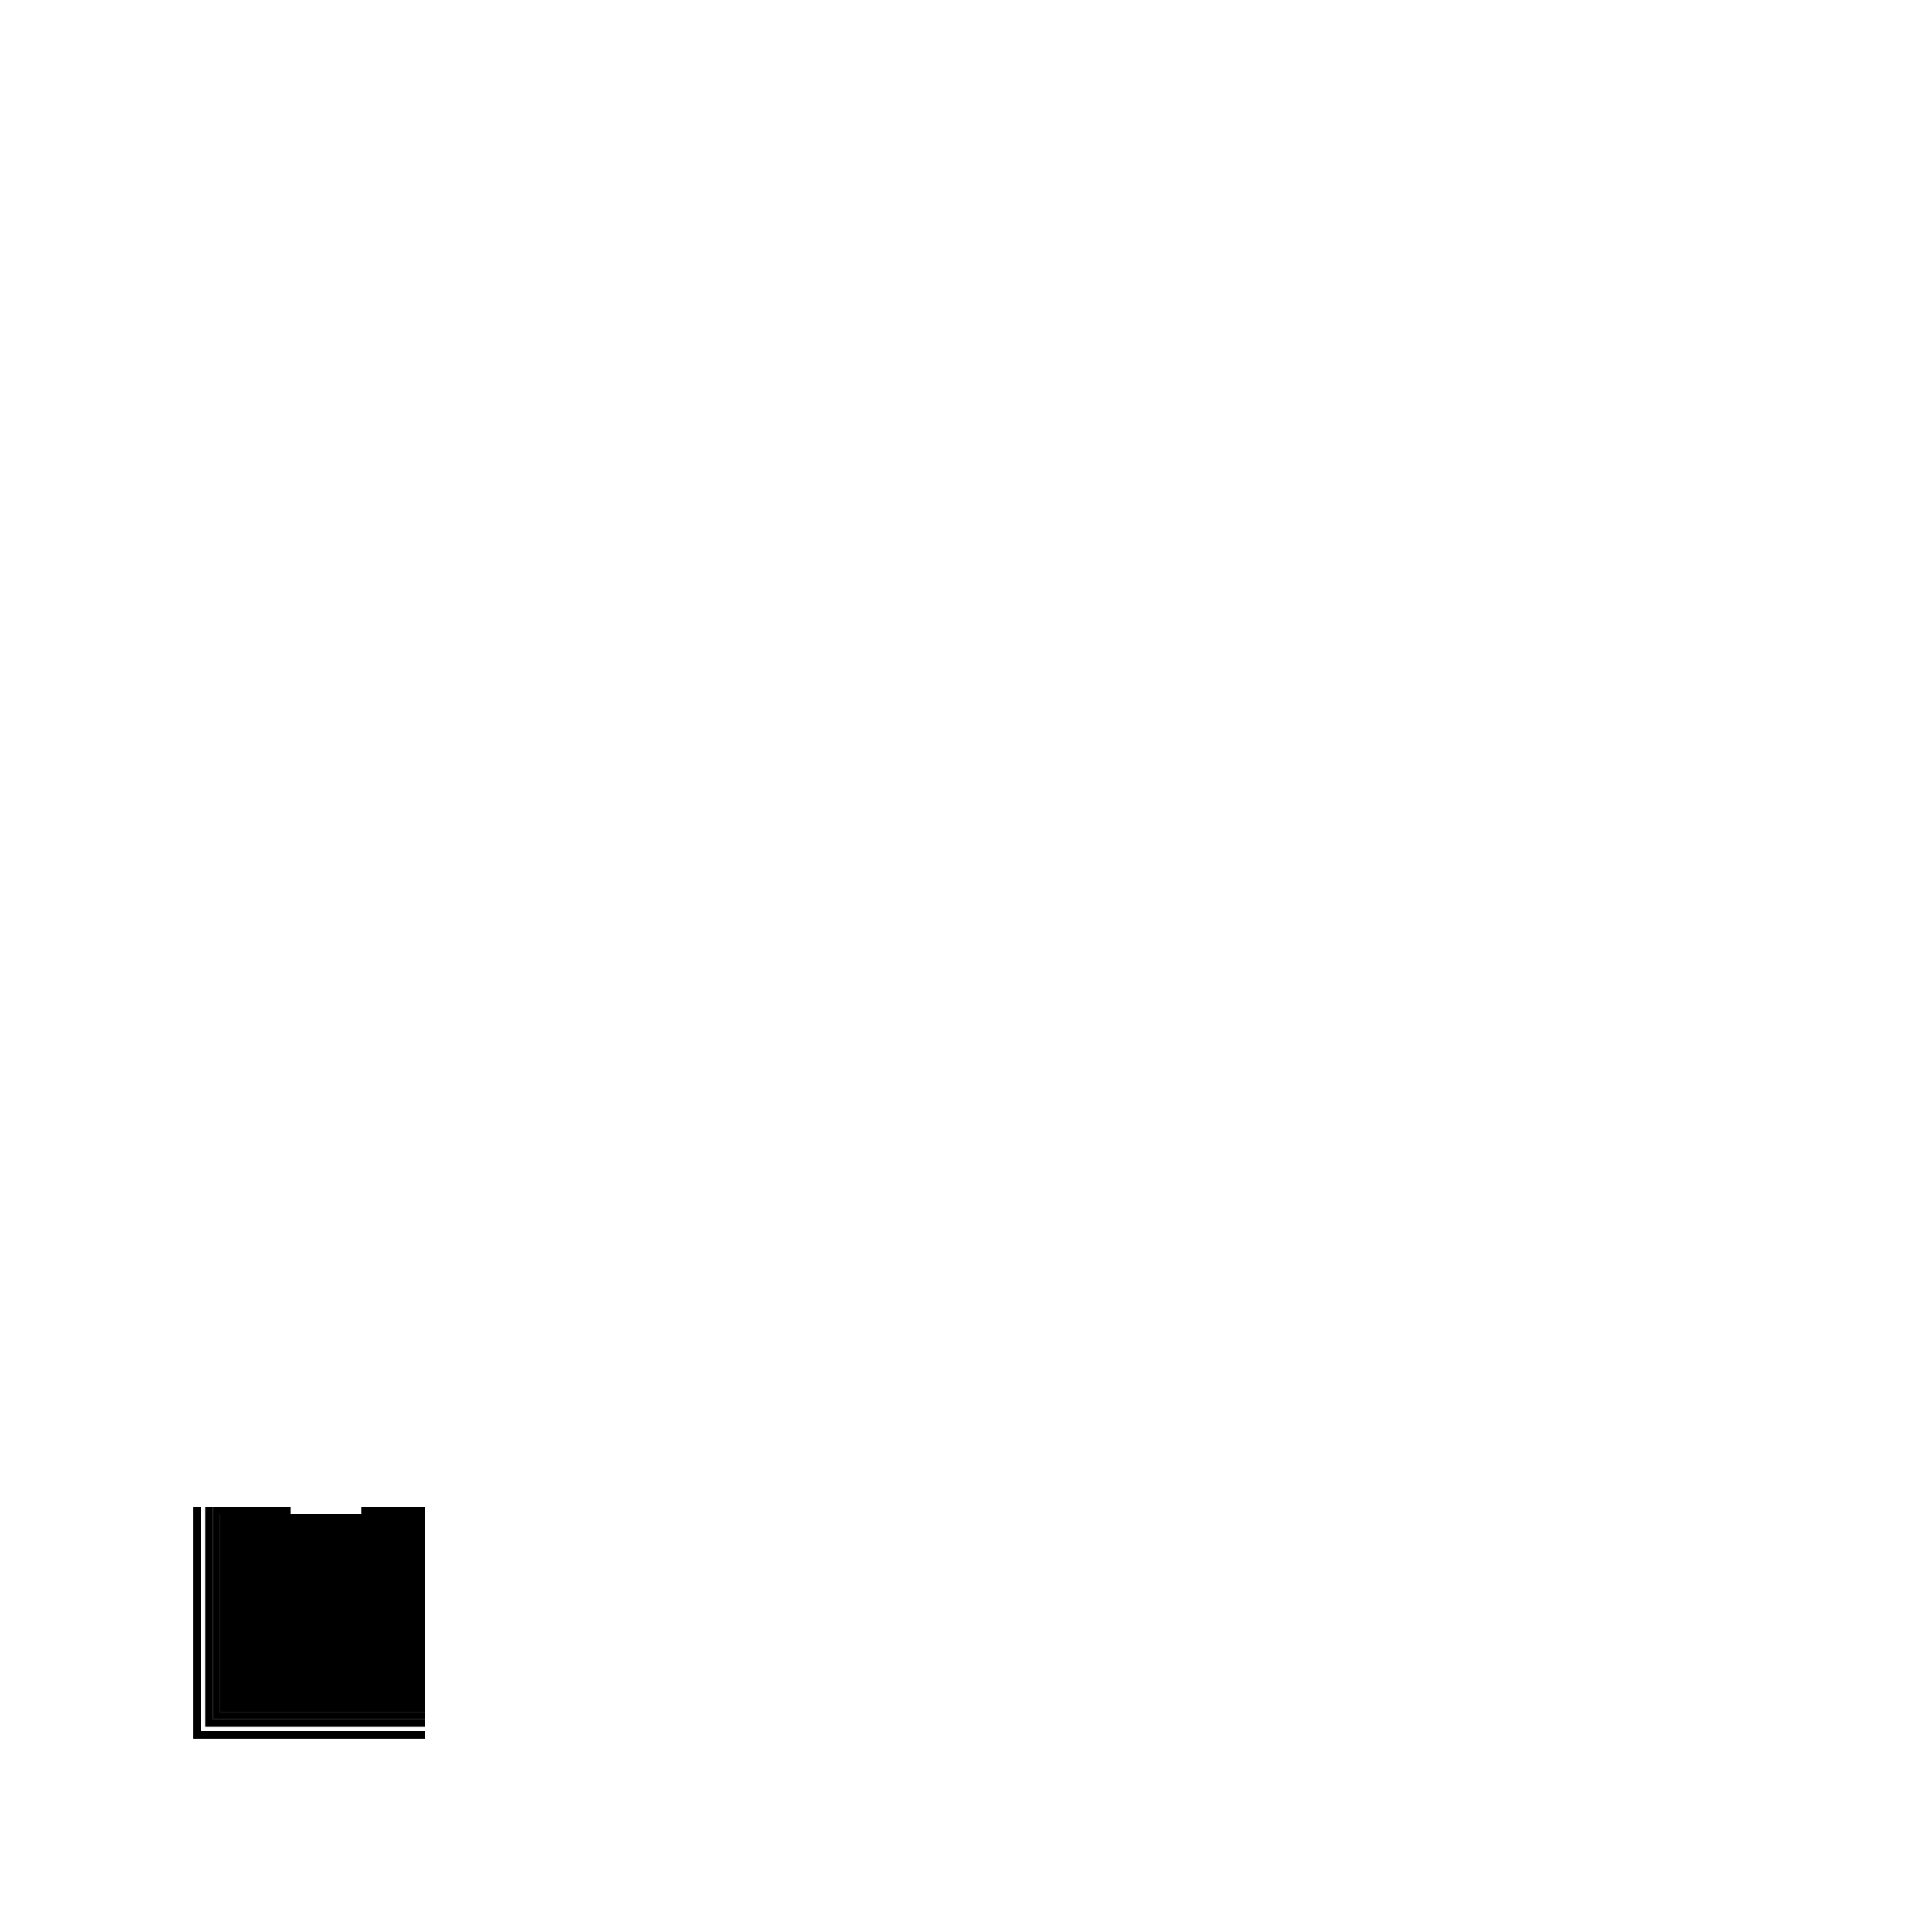
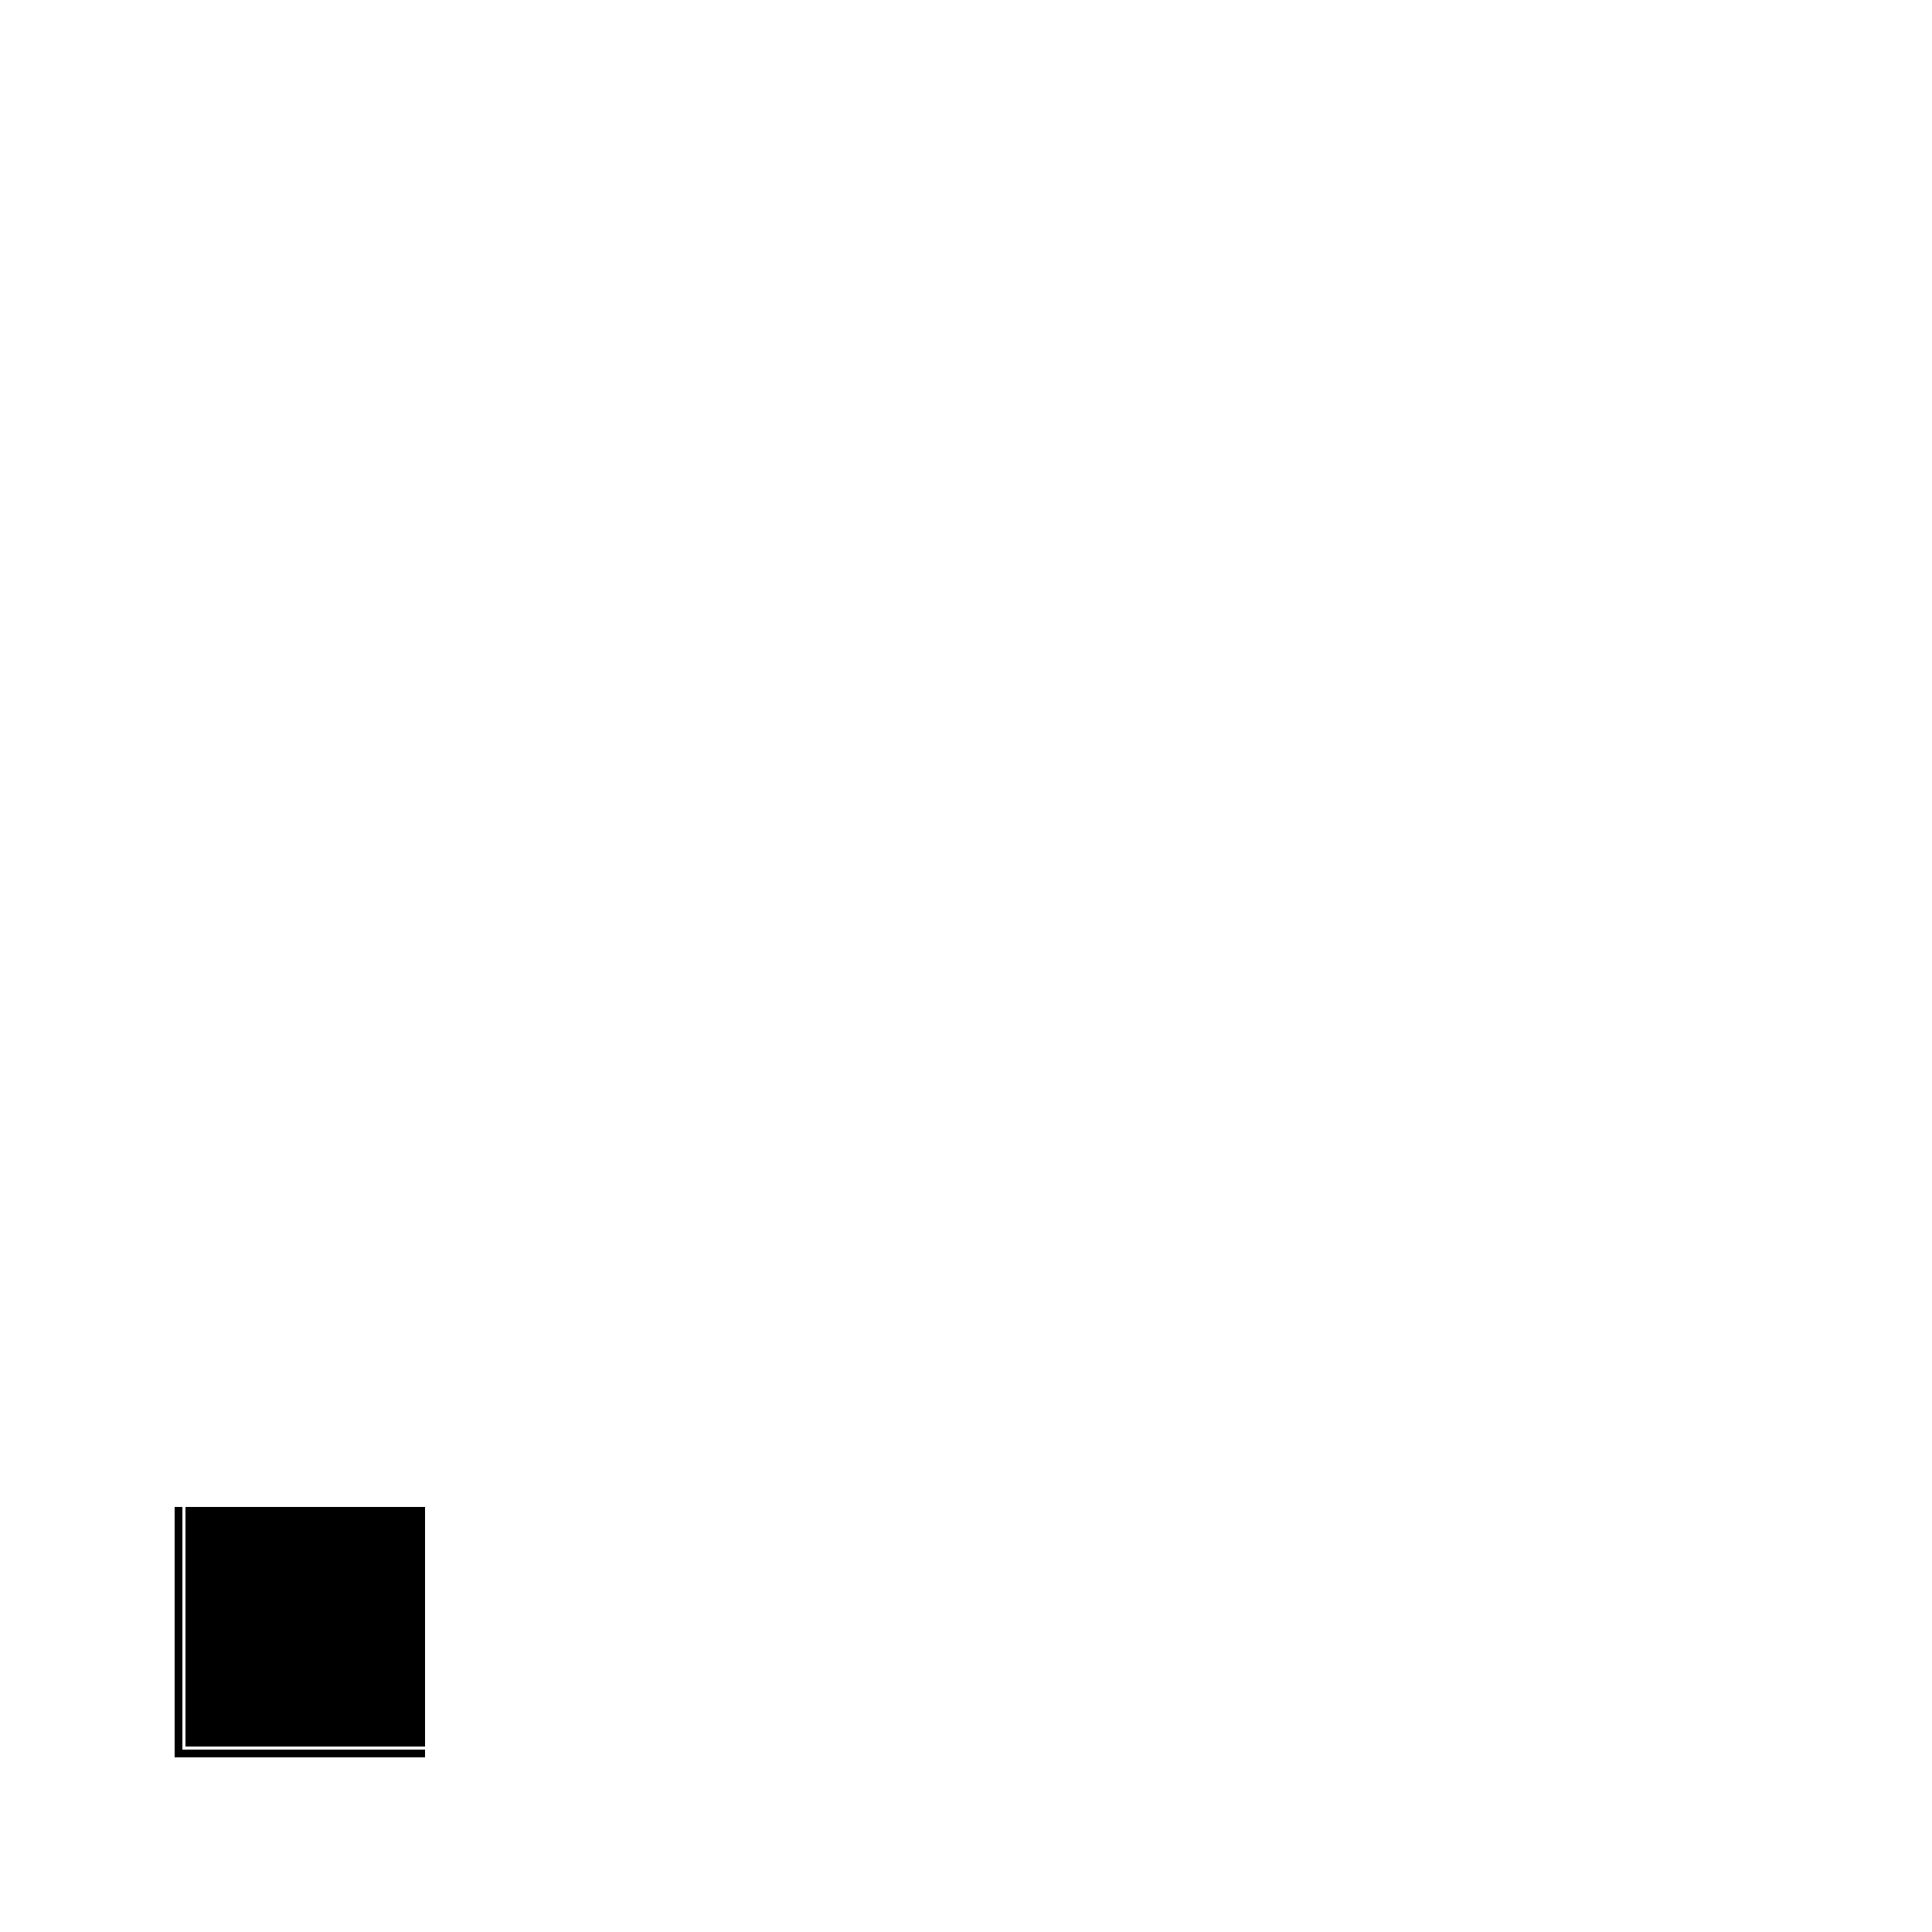
- <svg xmlns="http://www.w3.org/2000/svg" xmlns:ns1="http://www.ifcopenshell.org/ns" width="250mm" height="250mm" viewBox="0 0 250 250">
+ <svg xmlns="http://www.w3.org/2000/svg" xmlns:ns1="http://www.ifcopenshell.org/ns" width="500mm" height="500mm" viewBox="0 0 500 500">
  <defs>
    <marker id="arrowend" markerWidth="10" markerHeight="7" refX="10" refY="3.5" orient="auto">
      <polygon points="0 0, 10 3.5, 0 7" />
    </marker>
    <marker id="arrowstart" markerWidth="10" markerHeight="7" refX="0" refY="3.5" orient="auto">
      <polygon points="10 0, 0 3.5, 10 7" />
    </marker>
  </defs>
-   <g ns1:name="Elevation 01_CON_PLG_00_begane_grond" class="section" ns1:plane="[[1.000000,0.000000,0.000000,0.000000],[0.000000,1.000000,0.000000,0.000000],[0.000000,0.000000,1.000000,0.000000],[0.000000,0.000000,0.000000,1.000000]]" ns1:matrix3="[[10.000000,0.000000,25.000010],[0.000000,10.000000,225.000006],[0.000000,0.000000,1.000000]]">
-     <g id="product-bdd2c04b-301b-437f-b5b4-c152c73b62ad" class="IfcSlab material-null projection" ns1:name="Cementdekvloer 70" ns1:guid="2zqi1BC1j3VxMqmLB7EsAj">
-       <path d="M28.45,221.55 L55,221.55" />
-       <path d="M55,195 L55,195" />
-       <path d="M46.739,195 L37.604,195" />
-       <path d="M55,221.55 L55,195" />
+   <g ns1:name="Elevation 01_CON_PLG_00_begane_grond" class="section" ns1:plane="[[1.000000,0.000000,0.000000,0.000000],[0.000000,1.000000,0.000000,0.000000],[0.000000,0.000000,1.000000,0.000000],[0.000000,0.000000,0.000000,1.000000]]" ns1:matrix3="[[20.000000,0.000000,50.000020],[0.000000,20.000000,450.000011],[0.000000,0.000000,1.000000]]">
+     <g id="product-2de96125-daa6-4473-85a5-751c95fe6f49" class="IfcSlab material-gewapendbetontpg projection" ns1:name="beton_200" ns1:guid="0jwM4bsgP4SuMbTHoL$cz9">
+       <path d="M110,391.8 L110,391.8" />
    </g>
-     <g id="product-2de96125-daa6-4473-85a5-751c95fe6f49" class="IfcSlab material-gewapendbeton projection" ns1:name="beton_200" ns1:guid="0jwM4bsgP4SuMbTHoL$cz9">
-       <path d="M55,222.441 L55,222.441" />
-       <path d="M55,222.441 L55,221.55" />
+     <g id="product-bdd2c04b-301b-437f-b5b4-c152c73b62ad" class="IfcSlab material-ongewapendbeton projection" ns1:name="dekvloer_70.001" ns1:guid="2zqi1BC1j3VxMqmLB7EsAj">
+       <path d="M110,391.8 L110,448.2" />
+       <path d="M71.56,391.8 L110,391.8" />
+       <path d="M51.8,419.062 L51.8,391.8" />
+       <path d="M88.43,448.2 L51.8,448.2" />
+     </g>
+     <g id="product-e006a622-80c5-4895-9be0-c8a07689d7fd" class="IfcWall material-naaldhoutvurenCLT projection" ns1:name="CLT90" ns1:guid="3W1gOYWCL8bPlWoA1sYTVz">
+       <path d="M110,391.8 L51.8,391.8" />
+       <path d="M110,390 L110,391.8" />
+       <path d="M51.8,390 L110,390" />
+       <path d="M51.8,391.8 L51.8,390" />
+     </g>
+     <g id="product-a8256432-6506-4059-9c01-fe484e21e762" class="IfcWall material-naaldhoutvurenCLT projection" ns1:name="CLT90.001" ns1:guid="2e9MGoPGP0MPm1$aXE8UTY">
+       <path d="M51.8,390 L51.8,448.2" />
+       <path d="M50,390 L51.8,390" />
+       <path d="M50,448.2 L50,390" />
+       <path d="M51.8,448.2 L50,448.2" />
    </g>
    <g id="product-24151b66-b605-46df-8c23-cdb722960a7c" class="IfcWall material-metselwerkbaksteenrood projection" ns1:name="MW100" ns1:guid="0a5HjcjWL6tumZpRSYbWfy">
-       <path d="M26,195 L26,225" />
-       <path d="M25,195 L26,195" />
-       <path d="M25,225 L25,195" />
-       <path d="M26,225 L25,225" />
-     </g>
-     <g id="product-a8256432-6506-4059-9c01-fe484e21e762" class="IfcWall material-naaldhoutvurenCLT projection" ns1:name="CLT90.001" ns1:guid="2e9MGoPGP0MPm1$aXE8UTY">
-       <path d="M28.45,195 L28.45,221.55" />
-       <path d="M27.55,195 L28.45,195" />
-       <path d="M27.55,221.55 L27.55,195" />
-       <path d="M28.45,221.55 L27.55,221.55" />
+       <path d="M47.2,390 L47.2,454.8" />
+       <path d="M45.2,390 L47.2,390" />
+       <path d="M45.2,454.8 L45.2,390" />
+       <path d="M47.2,454.8 L45.2,454.8" />
    </g>
    <g id="product-2f725bfd-1d36-4b75-a58d-cc5b9a1b49ab" class="IfcWall material-isolatie projection" ns1:name="ISO100" ns1:guid="0lSblz7JPBTQMDp5kQ6qch">
-       <path d="M27.55,195 L27.55,222.441" />
-       <path d="M26.55,195 L27.55,195" />
-       <path d="M26.55,222.441 L26.55,195" />
-       <path d="M27.55,222.441 L26.55,222.441" />
+       <path d="M50,390 L50,452" />
+       <path d="M48,390 L50,390" />
+       <path d="M48,452 L48,390" />
+       <path d="M50,452 L48,452" />
    </g>
    <g id="product-d1eea825-bc53-4fdc-87d9-2ac5de7f5971" class="IfcWall material-naaldhoutvurenCLT projection" ns1:name="CLT90" ns1:guid="3HxgWbl5DFt8VPAiNUVrbn">
-       <path d="M55,221.55 L27.55,221.55" />
-       <path d="M27.55,221.55 L27.55,222.45" />
-       <path d="M55,222.45 L27.55,222.45" />
-       <path d="M55,221.55 L55,222.45" />
+       <path d="M110,448.2 L50,448.2" />
+       <path d="M50,448.2 L50,450" />
+       <path d="M110,450 L50,450" />
+       <path d="M110,448.2 L110,450" />
    </g>
-     <g id="product-e006a622-80c5-4895-9be0-c8a07689d7fd" class="IfcWall material-naaldhoutvurenCLT projection" ns1:name="CLT90" ns1:guid="3W1gOYWCL8bPlWoA1sYTVz">
-       <path d="M37.604,195.9 L37.604,195" />
-       <path d="M37.604,195 L28.45,195" />
-       <path d="M28.45,195 L28.45,195.9" />
-       <path d="M37.604,195.9 L28.45,195.9" />
-       <path d="M46.739,195 L46.739,195.9" />
-       <path d="M55,195.9 L46.739,195.9" />
-       <path d="M55,195 L55,195.9" />
-       <path d="M55,195 L46.739,195" />
+     <g id="product-4ca552b4-5839-4d2d-9212-0d32fe4f6562" class="IfcWall material-isolatie projection" ns1:name="ISO100" ns1:guid="1CfLAqM3bDBP8I3JB_JsLY">
+       <path d="M110,450 L50,450" />
+       <path d="M50,450 L50,452" />
+       <path d="M110,452 L50,452" />
+       <path d="M110,450 L110,452" />
    </g>
    <g id="product-c5e9504b-7df5-48b3-97e7-63b109bc7cac" class="IfcWall material-metselwerkbaksteenrood projection" ns1:name="MW100" ns1:guid="35wL1BVVL8ivVdOx49l7oi">
-       <path d="M55,225 L26,225" />
-       <path d="M55,224 L55,225" />
-       <path d="M26,224 L55,224" />
-       <path d="M26,225 L26,224" />
-     </g>
-     <g id="product-4ca552b4-5839-4d2d-9212-0d32fe4f6562" class="IfcWall material-isolatie projection" ns1:name="ISO100" ns1:guid="1CfLAqM3bDBP8I3JB_JsLY">
-       <path d="M55,222.441 L26.55,222.441" />
-       <path d="M26.55,222.441 L26.55,223.441" />
-       <path d="M55,223.441 L26.55,223.441" />
-       <path d="M55,222.441 L55,223.441" />
+       <path d="M110,454.8 L47.2,454.8" />
+       <path d="M110,452.8 L110,454.8" />
+       <path d="M47.2,452.8 L110,452.8" />
+       <path d="M47.2,454.8 L47.2,452.8" />
    </g>
    <g id="product-8f1b571e-1ab6-428d-ac22-869257c874cb" class="IfcPile material-null projection" ns1:name="FP_220_Type_1" ns1:guid="2F6rSU6hP2ZQmYXf9No7JB">
-       <path d="M26.55,210.5 L26.5,210.5" />
-       <path d="M26.5,210.5 L26.55,210.5" />
-       <path d="M26.5,210.5 L26.133,210.5" />
-       <path d="M26.133,210.5 L26.5,210.5" />
-       <path d="M26.5,208.3 L26.55,208.3" />
-       <path d="M26.55,208.3 L26.5,208.3" />
-       <path d="M26.5,208.667 L26.55,208.617" />
-       <path d="M26.55,208.617 L26.5,208.667" />
-       <path d="M26.5,210.133 L26.5,209.767" />
-       <path d="M26.5,209.767 L26.5,210.133" />
-       <path d="M26,208.3 L26.133,208.3" />
-       <path d="M26.133,208.3 L26,208.3" />
-       <path d="M26.133,209.4 L26,209.4" />
-       <path d="M26,209.4 L26.133,209.4" />
-       <path d="M26.5,208.3 L26,208.8" />
-       <path d="M26,208.8 L26.5,208.3" />
-       <path d="M26.5,207.2 L26.5,208.3" />
-       <path d="M26.5,208.3 L26.5,207.2" />
-       <path d="M26.5,209.4 L26.55,209.35" />
-       <path d="M26.55,209.35 L26.5,209.4" />
-       <path d="M26.55,209.4 L26.5,209.4" />
-       <path d="M26.5,209.4 L26.55,209.4" />
-       <path d="M26.5,209.033 L26.5,208.667" />
-       <path d="M26.5,208.667 L26.5,209.033" />
-       <path d="M26.5,210.5 L26.5,210.133" />
-       <path d="M26.5,210.133 L26.5,210.5" />
-       <path d="M26.133,208.3 L26.5,208.3" />
-       <path d="M26.5,208.3 L26.133,208.3" />
-       <path d="M26.133,209.4 L26.5,209.033" />
-       <path d="M26.5,209.033 L26.133,209.4" />
-       <path d="M26.5,209.4 L26.5,209.033" />
-       <path d="M26.5,209.033 L26.5,209.4" />
-       <path d="M26,209.167 L26.5,208.667" />
-       <path d="M26.5,208.667 L26,209.167" />
-       <path d="M24.3,209.4 L25,209.4" />
-       <path d="M25,209.4 L24.3,209.4" />
-       <path d="M26.133,208.3 L26,208.433" />
-       <path d="M26,208.433 L26.133,208.3" />
-       <path d="M26.5,209.4 L26.133,209.4" />
-       <path d="M26.133,209.4 L26.5,209.4" />
-       <path d="M26.5,209.767 L26.5,209.4" />
-       <path d="M26.5,209.4 L26.5,209.767" />
-       <path d="M26.5,208.667 L26.5,208.3" />
-       <path d="M26.5,208.3 L26.5,208.667" />
-       <path d="M26.5,211.6 L26.5,210.5" />
-       <path d="M26.5,210.5 L26.5,211.6" />
-       <path d="M26.5,209.033 L26.55,208.983" />
-       <path d="M26.55,208.983 L26.5,209.033" />
-       <path d="M26.133,210.5 L26,210.5" />
-       <path d="M26,210.5 L26.133,210.5" />
+       <path d="M48,425.8 L47.867,425.8" />
+       <path d="M47.867,425.8 L48,425.8" />
+       <path d="M47.2,421.4 L47.867,421.4" />
+       <path d="M47.867,421.4 L47.2,421.4" />
+       <path d="M47.867,423.6 L47.2,423.6" />
+       <path d="M47.2,423.6 L47.867,423.6" />
+       <path d="M48,422 L47.2,422.8" />
+       <path d="M47.2,422.8 L48,422" />
+       <path d="M47.867,421.4 L48,421.4" />
+       <path d="M48,421.4 L47.867,421.4" />
+       <path d="M47.867,423.6 L48,423.467" />
+       <path d="M48,423.467 L47.867,423.6" />
+       <path d="M47.2,423.533 L48,422.733" />
+       <path d="M48,422.733 L47.2,423.533" />
+       <path d="M44.2,423.6 L45.2,423.6" />
+       <path d="M45.2,423.6 L44.2,423.6" />
+       <path d="M47.867,421.4 L47.2,422.067" />
+       <path d="M47.2,422.067 L47.867,421.4" />
+       <path d="M48,423.6 L47.867,423.6" />
+       <path d="M47.867,423.6 L48,423.6" />
+       <path d="M47.867,425.8 L47.2,425.8" />
+       <path d="M47.2,425.8 L47.867,425.8" />
    </g>
    <g id="product-41e90adb-649b-4055-9402-0577efead61e" class="IfcPile material-null projection" ns1:name="FP_220_Type_2" ns1:guid="11wGhRP9j0LPG21NVlwjOU">
-       <path d="M39.5,223.5 L38.4,223.5" />
-       <path d="M38.4,223.5 L39.5,223.5" />
-       <path d="M42.8,223.5 L41.7,223.5" />
-       <path d="M41.7,223.5 L42.8,223.5" />
-       <path d="M41.333,223.5 L40.967,223.5" />
-       <path d="M40.967,223.5 L41.333,223.5" />
-       <path d="M39.5,224 L39.5,223.867" />
-       <path d="M39.5,223.867 L39.5,224" />
-       <path d="M41.7,223.867 L41.567,224" />
-       <path d="M41.567,224 L41.7,223.867" />
-       <path d="M40.967,223.5 L40.6,223.5" />
-       <path d="M40.6,223.5 L40.967,223.5" />
-       <path d="M39.5,223.867 L39.5,223.5" />
-       <path d="M39.5,223.5 L39.5,223.867" />
-       <path d="M41.7,223.5 L41.2,224" />
-       <path d="M41.2,224 L41.7,223.5" />
-       <path d="M40.6,223.5 L40.233,223.5" />
-       <path d="M40.233,223.5 L40.6,223.5" />
-       <path d="M39.5,223.5 L39.5,223.441" />
-       <path d="M39.5,223.441 L39.5,223.5" />
-       <path d="M40.833,224 L41.333,223.5" />
-       <path d="M41.333,223.5 L40.833,224" />
-       <path d="M40.233,223.5 L39.867,223.5" />
-       <path d="M39.867,223.5 L40.233,223.5" />
-       <path d="M40.6,223.867 L40.967,223.5" />
-       <path d="M40.967,223.5 L40.6,223.867" />
-       <path d="M39.867,223.5 L39.5,223.5" />
-       <path d="M39.5,223.5 L39.867,223.5" />
-       <path d="M40.292,223.441 L40.233,223.5" />
-       <path d="M40.233,223.5 L40.292,223.441" />
-       <path d="M41.7,223.5 L41.7,223.441" />
-       <path d="M41.7,223.441 L41.7,223.5" />
-       <path d="M40.6,224 L40.6,223.867" />
-       <path d="M40.6,223.867 L40.6,224" />
-       <path d="M39.926,223.441 L39.867,223.5" />
-       <path d="M39.867,223.5 L39.926,223.441" />
-       <path d="M41.7,223.867 L41.7,223.5" />
-       <path d="M41.7,223.5 L41.7,223.867" />
-       <path d="M40.6,223.867 L40.6,223.5" />
-       <path d="M40.6,223.5 L40.6,223.867" />
-       <path d="M39.5,223.5 L39.559,223.441" />
-       <path d="M39.559,223.441 L39.5,223.5" />
-       <path d="M41.7,224 L41.7,223.867" />
-       <path d="M41.7,223.867 L41.7,224" />
-       <path d="M40.6,223.5 L40.6,223.441" />
-       <path d="M40.6,223.441 L40.6,223.5" />
-       <path d="M40.6,225.7 L40.6,225" />
-       <path d="M40.6,225 L40.6,225.7" />
-       <path d="M41.7,223.5 L41.333,223.5" />
-       <path d="M41.333,223.5 L41.7,223.5" />
+       <path d="M74.2,452.8 L74.2,452.133" />
+       <path d="M74.2,452.133 L74.2,452.8" />
+       <path d="M78.6,452.133 L77.933,452.8" />
+       <path d="M77.933,452.8 L78.6,452.133" />
+       <path d="M74.2,452.133 L74.2,452" />
+       <path d="M74.2,452 L74.2,452.133" />
+       <path d="M78,452 L77.2,452.8" />
+       <path d="M77.2,452.8 L78,452" />
+       <path d="M76.467,452.8 L77.267,452" />
+       <path d="M77.267,452 L76.467,452.8" />
+       <path d="M74.2,450 L74.2,450" />
+       <path d="M74.2,450 L74.2,450" />
+       <path d="M76.4,452.133 L76.533,452" />
+       <path d="M76.533,452 L76.4,452.133" />
+       <path d="M78.6,450 L78.6,450" />
+       <path d="M78.6,450 L78.6,450" />
+       <path d="M76.4,452.8 L76.4,452.133" />
+       <path d="M76.4,452.133 L76.4,452.8" />
+       <path d="M76.333,450 L76.333,450" />
+       <path d="M76.333,450 L76.333,450" />
+       <path d="M78.6,452.133 L78.6,452" />
+       <path d="M78.6,452 L78.6,452.133" />
+       <path d="M76.4,452.133 L76.4,452" />
+       <path d="M76.4,452 L76.4,452.133" />
+       <path d="M75.6,450 L75.6,450" />
+       <path d="M75.6,450 L75.6,450" />
+       <path d="M78.6,452.8 L78.6,452.133" />
+       <path d="M78.6,452.133 L78.6,452.8" />
+       <path d="M74.867,450 L74.867,450" />
+       <path d="M74.867,450 L74.867,450" />
+       <path d="M76.4,450 L76.4,450" />
+       <path d="M76.4,450 L76.4,450" />
+       <path d="M76.4,455.8 L76.4,454.8" />
+       <path d="M76.4,454.8 L76.4,455.8" />
    </g>
    <g ns1:guid="0Mu_oMfm52hvAVMsNs635_" ns1:name="Example Space" class="IfcSpace material-null cut">
-       <path d="M55,221.55 L55,214.283 L55,195.9 L47.478,195.9 L28.45,195.9 L28.45,203.168 L28.45,221.55 L35.973,221.55 Z" />
+       <path d="M51.8,407.78 L51.8,448.2 L68.29,448.2 L110,448.2 L110,432.22 L110,391.8 L93.51,391.8 L51.8,391.8 Z" />
    </g>
-     <g class="35wL1BVVL8ivVdOx49l7oi 0a5HjcjWL6tumZpRSYbWfy material-metselwerkbaksteenrood IfcWall cut">
-       <path d="M26,207.8 L26,195 L25.427,195 L25.0,195 L25,212.2 L25,225 L25.573,225 L26,225 Z" />
+     <g class="2e9MGoPGP0MPm1$aXE8UTY material-naaldhoutvurenCLT 3W1gOYWCL8bPlWoA1sYTVz cut 3HxgWbl5DFt8VPAiNUVrbn IfcWall">
+       <path d="M92.452,391.8 L110,391.8 L110,390.543 L110,390 L69.348,390 L51.8,390 L50.539,390 L50.0,390 L50,430.759 L50,448.2 L50,448.739 L50,450 L68.776,450 L73.576,450 L91.792,450.0 L110,450.0 L110,448.739 L110,448.2 L91.792,448.2 L73.576,448.2 L68.776,448.2 L51.8,448.2 L51.8,407.441 L51.8,391.8 Z" />
    </g>
-     <g class="35wL1BVVL8ivVdOx49l7oi 0a5HjcjWL6tumZpRSYbWfy material-metselwerkbaksteenrood IfcWall cut">
-       <path d="M55,224 L47.861,224 L38.433,224 L37.052,224 L26,224 L26,224.427 L26,225 L37.052,225 L38.433,225 L47.861,225 L55,225 L55,224.573 Z" />
+     <g class="35wL1BVVL8ivVdOx49l7oi cut 0a5HjcjWL6tumZpRSYbWfy IfcWall material-metselwerkbaksteenrood">
+       <path d="M47.2,417.648 L47.2,390 L46.053,390 L45.2,390 L45.2,427.152 L45.2,454.8 L46.347,454.8 L47.2,454.8 L69.304,454.8 L72.294,454.8 L91.151,454.8 L110,454.8 L110,453.947 L110,452.8 L91.151,452.8 L72.294,452.8 L69.304,452.8 L47.2,452.8 Z" />
    </g>
-     <g class="2e9MGoPGP0MPm1$aXE8UTY 3HxgWbl5DFt8VPAiNUVrbn 3W1gOYWCL8bPlWoA1sYTVz material-naaldhoutvurenCLT IfcWall cut">
-       <path d="M46.739,195.0 L46.739,195.325 L46.739,195.9 L52.018,195.9 L55,195.9 L55,195.255 L55,195 L52.018,195 Z" />
+     <g class="1CfLAqM3bDBP8I3JB_JsLY material-isolatie cut 0lSblz7JPBTQMDp5kQ6qch IfcWall">
+       <path d="M50.0,416.453 L50.0,390 L48.853,390 L48,390 L48,425.547 L48,452 L49.147,452 L50,452 Z" />
    </g>
-     <g class="2e9MGoPGP0MPm1$aXE8UTY 3HxgWbl5DFt8VPAiNUVrbn 3W1gOYWCL8bPlWoA1sYTVz material-naaldhoutvurenCLT IfcWall cut">
-       <path d="M31.754,195.9 L37.604,195.9 L37.604,195.575 L37.604,195.0 L31.754,195 L28.45,195 L27.82,195 L27.55,195 L27.55,213.594 L27.55,221.55 L27.55,221.82 L27.55,222.45 L36.8,222.45 L38.996,222.45 L48.104,222.45 L55,222.45 L55,221.82 L55,221.55 L48.104,221.55 L38.996,221.55 L36.8,221.55 L28.45,221.55 L28.45,202.956 L28.45,195.9 Z" />
+     <g class="1CfLAqM3bDBP8I3JB_JsLY material-isolatie cut 0lSblz7JPBTQMDp5kQ6qch IfcWall">
+       <path d="M69.437,450 L50,450 L50,450.853 L50,452 L69.437,452 L72.294,452 L91.151,452 L110,452 L110,450.853 L110,450.0 L91.151,450.0 L72.294,450 Z" />
    </g>
-     <g class="material-isolatie 0lSblz7JPBTQMDp5kQ6qch 1CfLAqM3bDBP8I3JB_JsLY IfcWall cut">
-       <path d="M27.55,206.708 L27.55,195 L26.977,195 L26.55,195 L26.55,210.733 L26.55,222.441 L26.55,222.868 L26.55,223.441 L37.078,223.441 L38.433,223.441 L47.861,223.441 L55,223.441 L55,222.868 L55,222.441 L47.861,222.441 L38.433,222.441 L37.078,222.441 L27.55,222.441 Z" />
+     <g id="product-ab85943e-e372-43ef-ad25-cad109981d3f" class="IfcBeam material-gewapendbetontpg projection" ns1:name="BB 400x500" ns1:guid="2hXPG_ut93xwqboj49c1q$">
+       <path d="M50,390 L50,390" />
+       <path d="M44.6,455.4 L52.6,455.4" />
+       <path d="M52.6,455.4 L52.6,454.8" />
+       <path d="M52.6,452.8 L52.6,452" />
+       <path d="M44.6,455.4 L44.6,390" />
    </g>
-     <g id="product-3ca044f2-cb45-4fd5-9ed1-f2224cc585d0" class="IfcBeam material-null projection" ns1:name="betonbalk_400x500" ns1:guid="0ye4JooqLFrPxHyY9CnONG">
-       <path d="M24.7,195 L25,195" />
-       <path d="M26,195 L26.55,195" />
-       <path d="M27.55,195 L27.55,195" />
-       <path d="M24.7,221.3 L25,221.3" />
-       <path d="M26,221.3 L26.55,221.3" />
-       <path d="M24.7,221.3 L24.7,195" />
+     <g id="product-7f9c48ec-33d6-4873-9626-17aaf58c8ed1" class="IfcBeam material-gewapendbetontpg projection" ns1:name="BB 400x500" ns1:guid="1$d4ZiCzP8SvOc5whrZ8xH">
+       <path d="M110,450 L110,450" />
+       <path d="M110,452 L110,452.8" />
+       <path d="M110,454.8 L110,455.4" />
+       <path d="M52.6,450 L52.6,450" />
+       <path d="M52.6,452 L52.6,452.8" />
+       <path d="M52.6,454.8 L52.6,455.4" />
+       <path d="M52.6,455.4 L110,455.4" />
+       <path d="M110,447.4 L110,447.4" />
    </g>
-     <g id="product-825af80d-8820-4f34-9343-1cfba5ae6040" class="IfcBeam material-null projection" ns1:name="betonbalk_400x500.001" ns1:guid="22MlWDY21FD9D37Fkbhc10">
-       <path d="M55,222.441 L55,225.3" />
-       <path d="M24.7,221.3 L24.7,225.3" />
-       <path d="M24.7,225.3 L55,225.3" />
-       <path d="M24.7,221.3 L25,221.3" />
-       <path d="M26,221.3 L26.55,221.3" />
-     </g>
-     <path d="M55,221.55 L55,214.283 L55,195.9 L47.478,195.9 L28.45,195.9 L28.45,203.168 L28.45,221.55 L35.973,221.55 Z" class="IfcSpace material-null" />
+     <path d="M51.8,407.78 L51.8,448.2 L68.29,448.2 L110,448.2 L110,432.22 L110,391.8 L93.51,391.8 L51.8,391.8 Z" class="IfcSpace material-null" />
  </g>
</svg>
